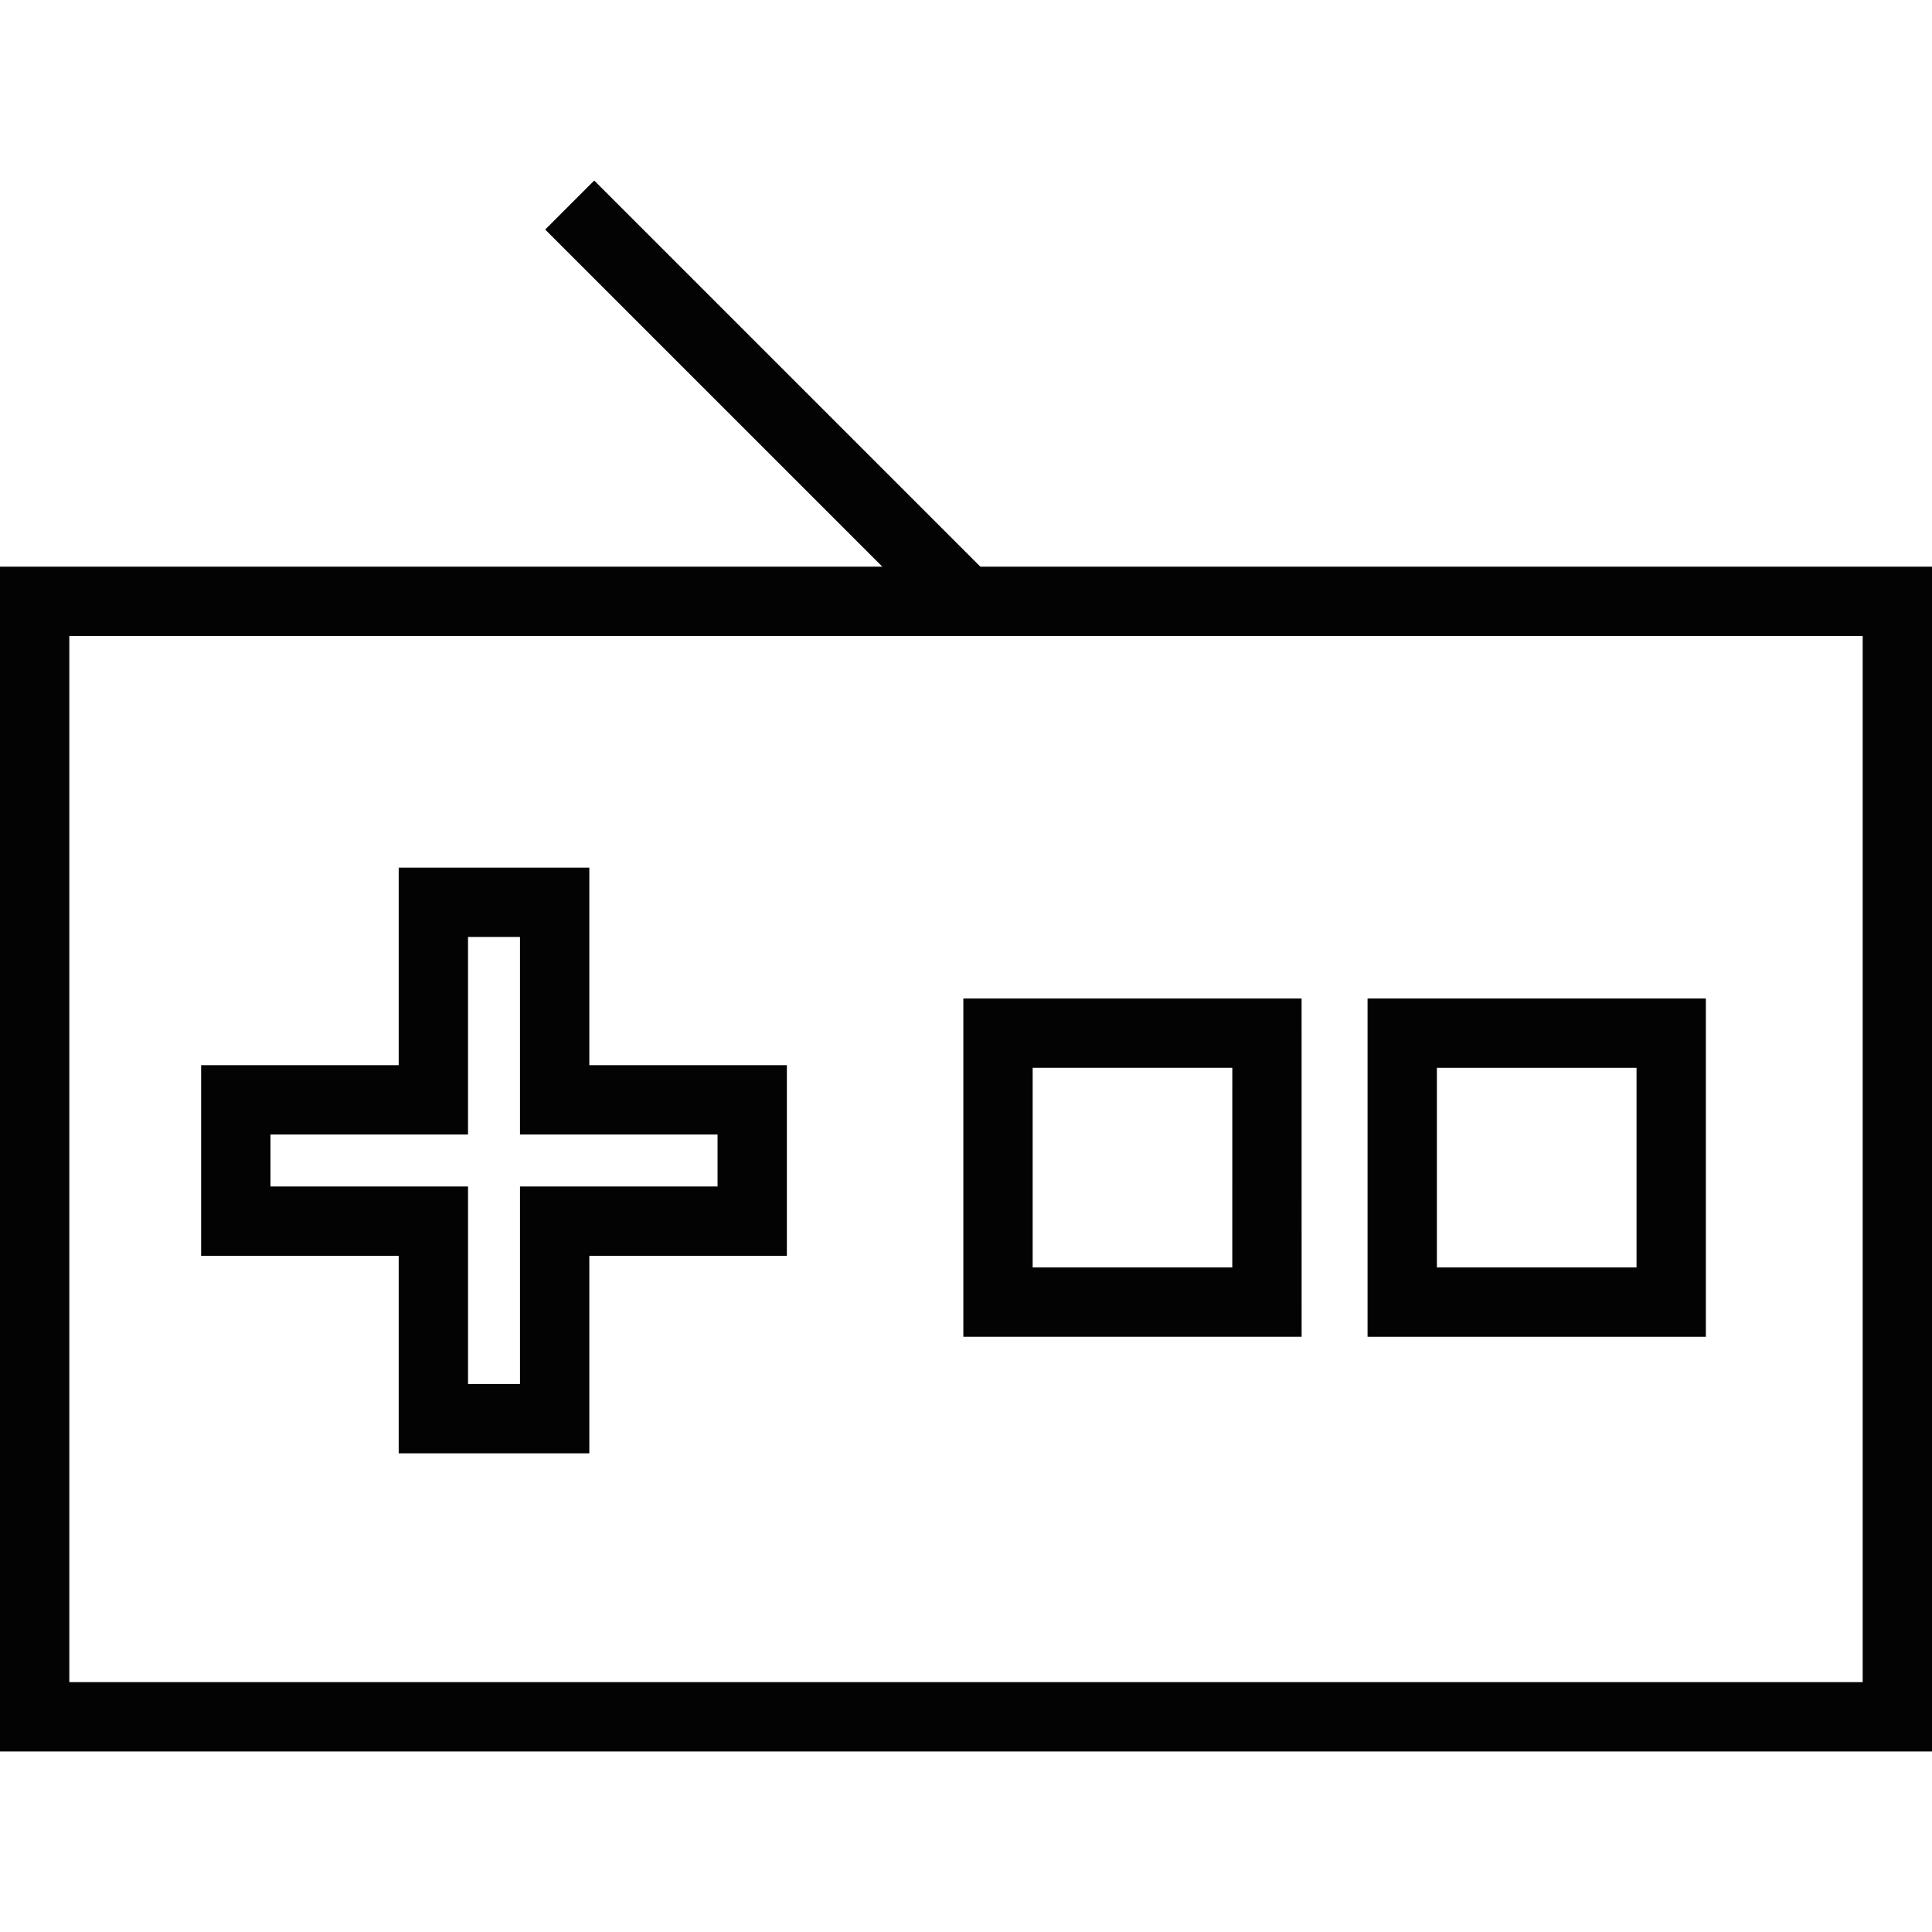
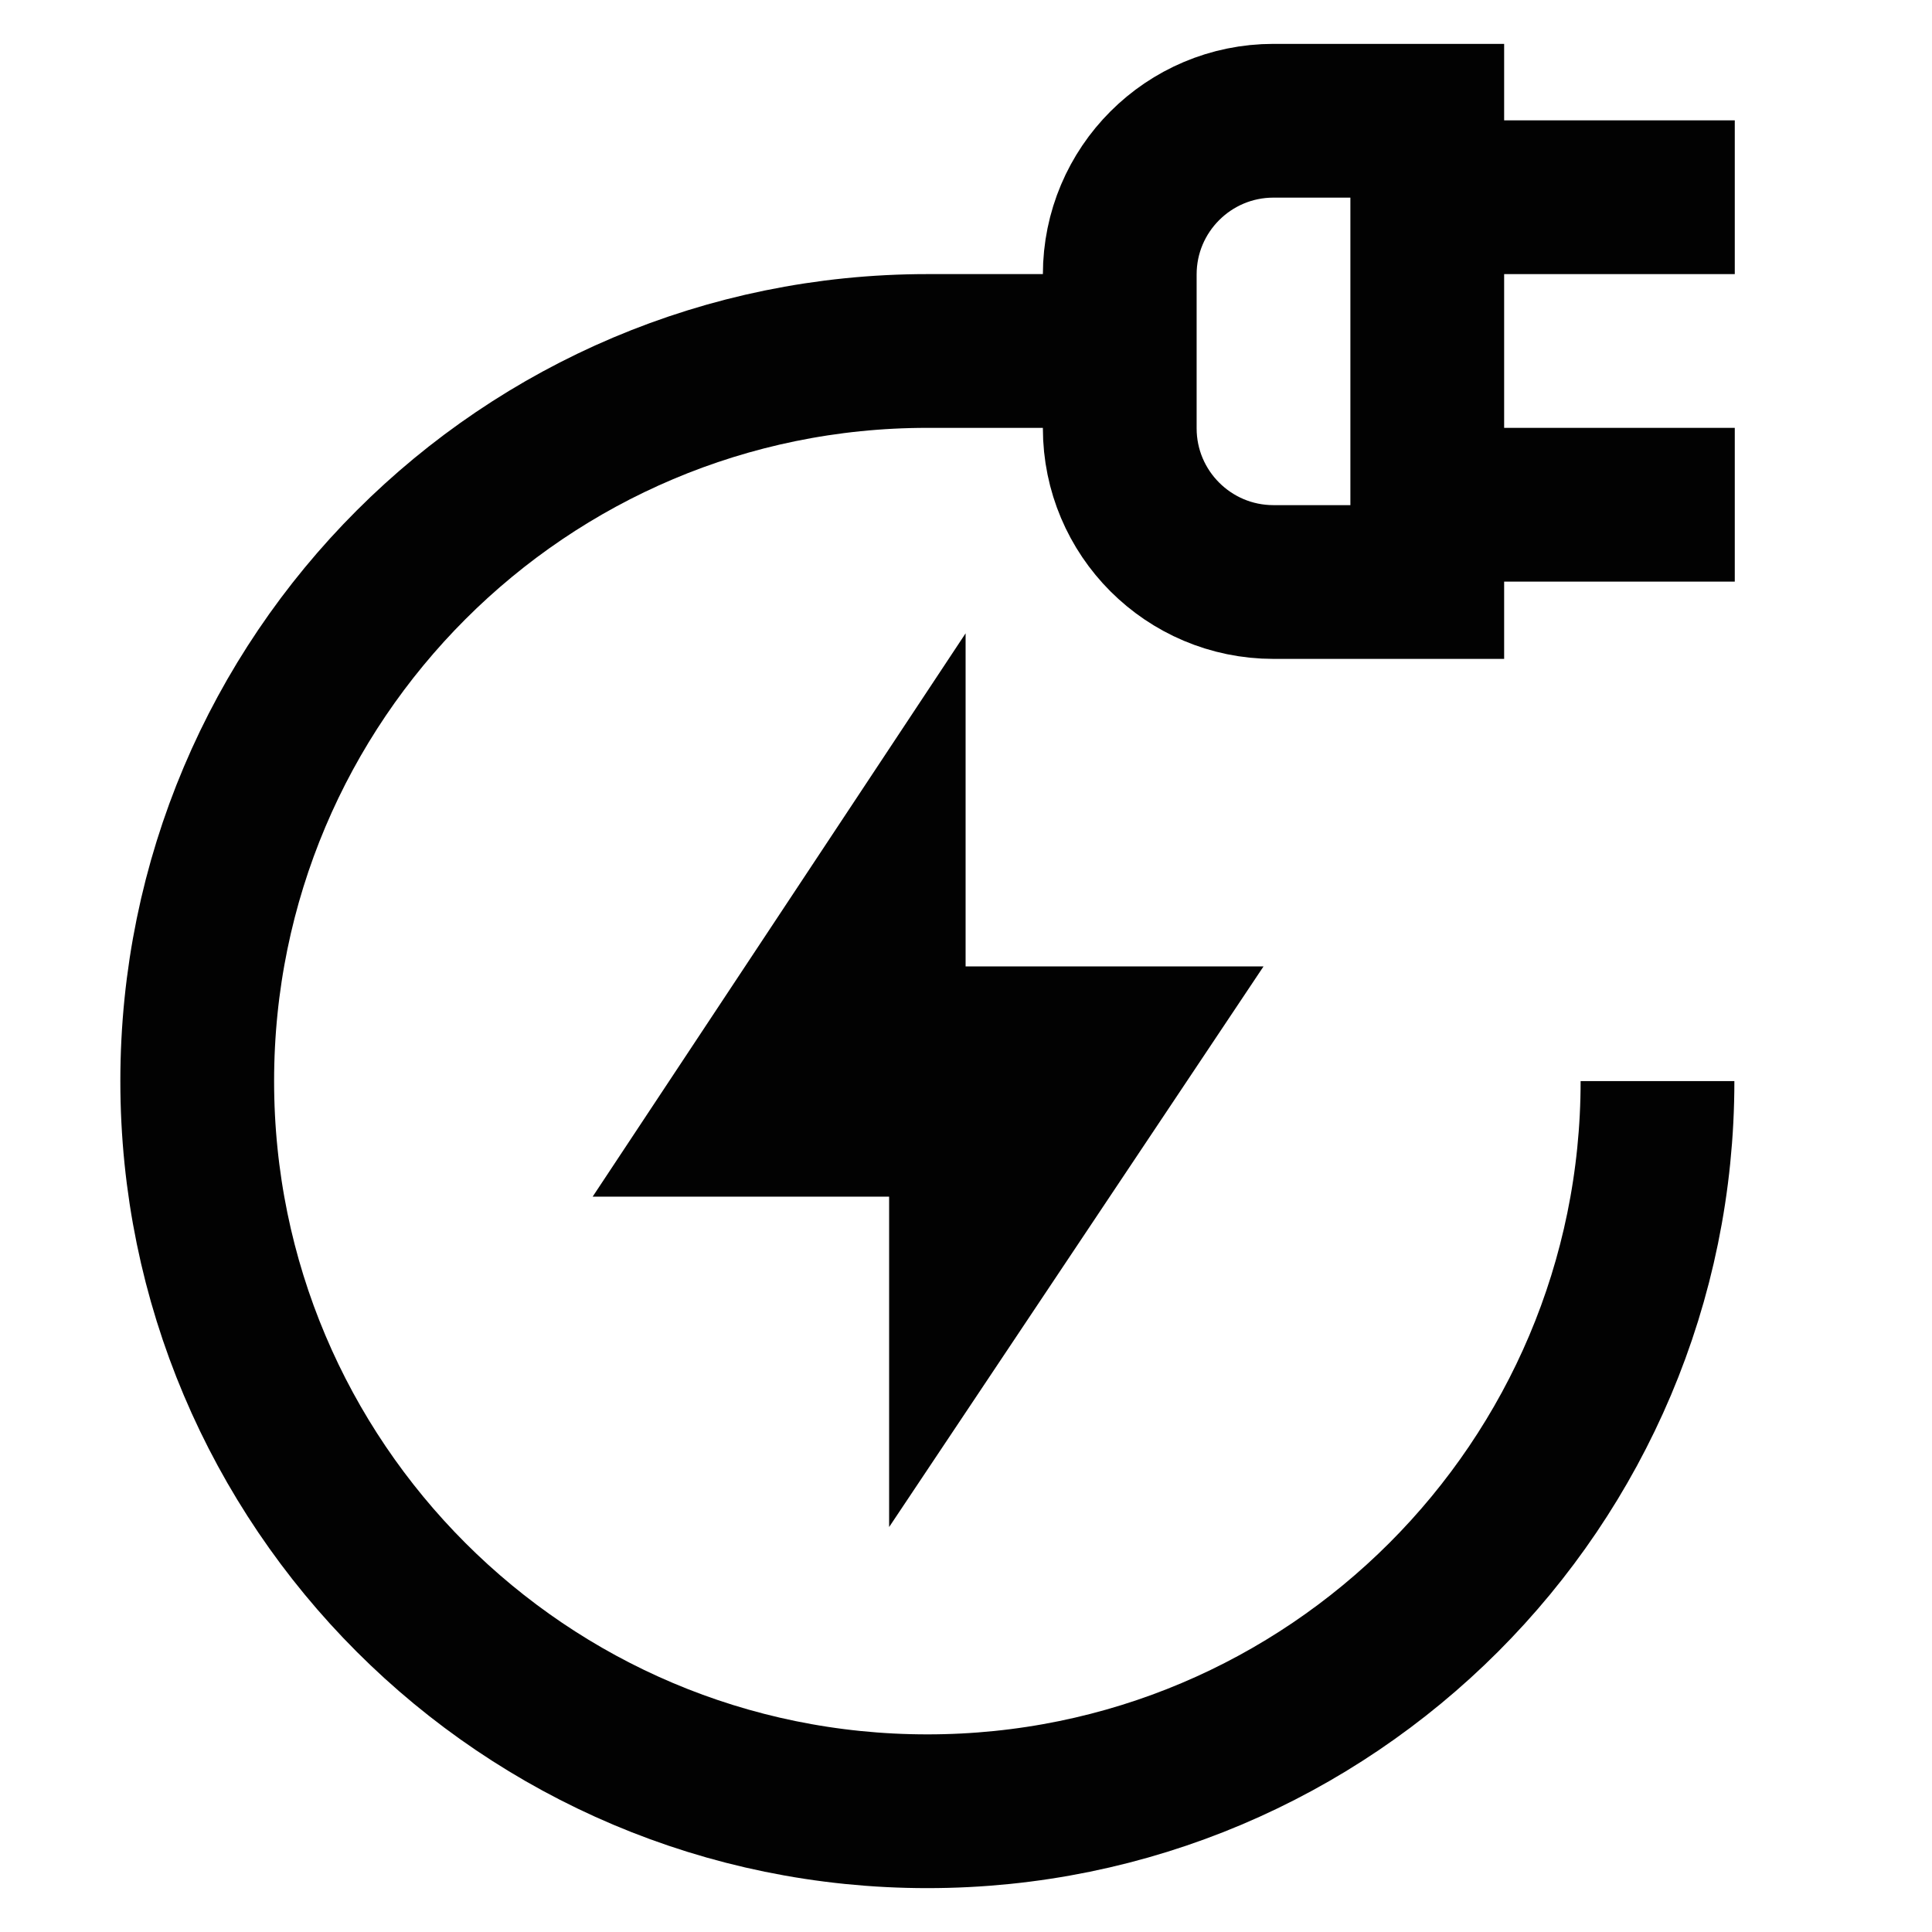
- <svg xmlns="http://www.w3.org/2000/svg" version="1.1" id="Capa_1" width="800px" height="800px" viewBox="0 0 326.401 326.401" xml:space="preserve">
-   <g>
-     <g>
-       <path style="fill:#030303;" d="M165.622,95.733L100.388,30.5l-8.28,8.279l56.954,56.954H0v200.168h326.401V95.733H165.622z     M314.69,284.19H11.71V107.444h302.98V284.19z" />
-       <path style="fill:#030303;" d="M67.358,245.531h32.204v-33.37h33.376v-32.204H99.562v-33.376H67.358v33.376H33.982v32.204h33.376    V245.531z M45.692,200.45v-8.783h33.376v-33.375h8.783v33.375h33.376v8.783H87.852v33.371h-8.783V200.45H45.692z" />
-       <path style="fill:#030303;" d="M219.897,168.692h-57.146v57.146h57.151C219.903,225.839,219.903,168.692,219.897,168.692z     M208.187,214.128h-33.725v-33.725h33.73C208.192,180.403,208.192,214.128,208.187,214.128z" />
-       <path style="fill:#030303;" d="M288.193,168.692h-57.151v57.146h57.151V168.692z M276.483,214.128h-33.73v-33.725h33.73V214.128z" />
-     </g>
-   </g>
+ <svg xmlns="http://www.w3.org/2000/svg" width="800px" height="800px" viewBox="0 0 24 24" id="Layer_1" data-name="Layer 1">
+   <defs>
+     <style>.cls-1{fill:none;stroke:#020202;stroke-miterlimit:10;stroke-width:1.91px;}</style>
+   </defs>
+   <path class="cls-1" d="M15.82,1.5h1.91a0,0,0,0,1,0,0V7.23a0,0,0,0,1,0,0H15.82a1.91,1.91,0,0,1-1.91-1.91V3.41A1.91,1.91,0,0,1,15.82,1.5Z" />
+   <line class="cls-1" x1="21.55" y1="2.45" x2="17.73" y2="2.45" />
+   <line class="cls-1" x1="21.55" y1="6.27" x2="17.73" y2="6.27" />
+   <polygon class="cls-1" points="11.04 11.04 9.14 13.91 11.04 13.91 11.04 11.04" />
+   <polygon class="cls-1" points="12 15.82 13.91 12.96 12 12.96 12 15.82" />
+   <path class="cls-1" d="M20.59,13.43a9.07,9.07,0,1,1-9.07-9.07h2.39" />
</svg>
